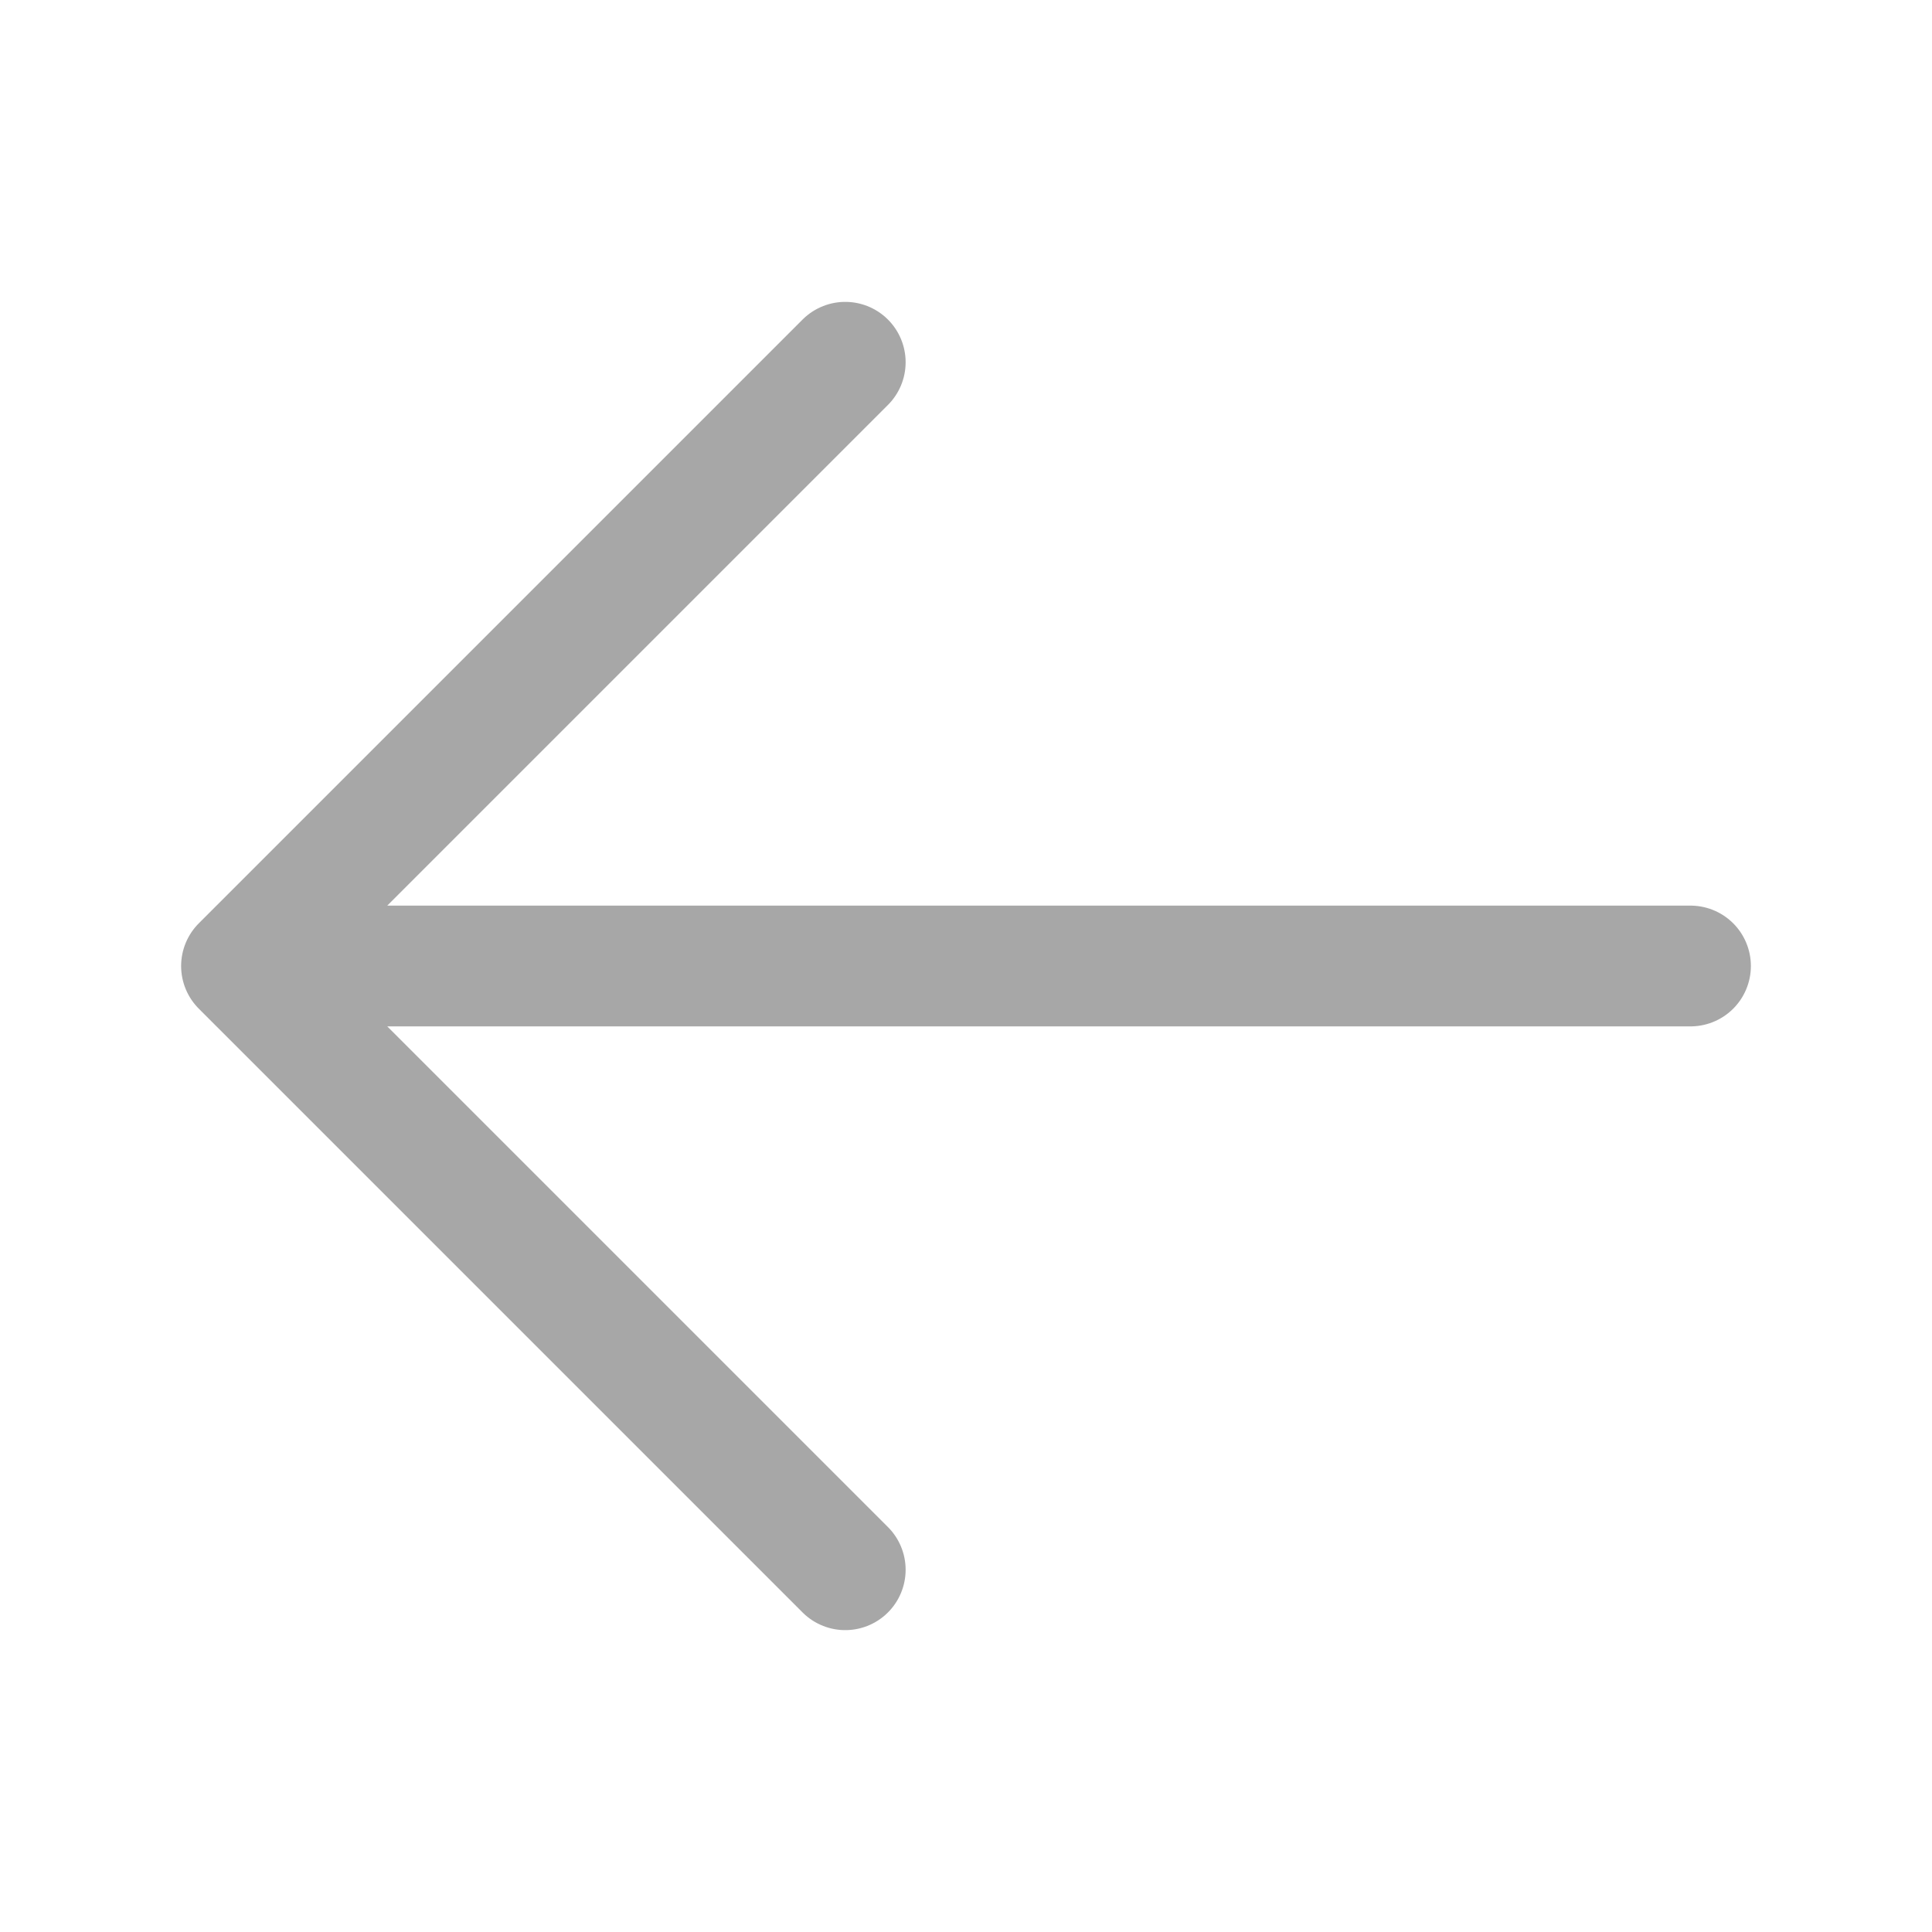
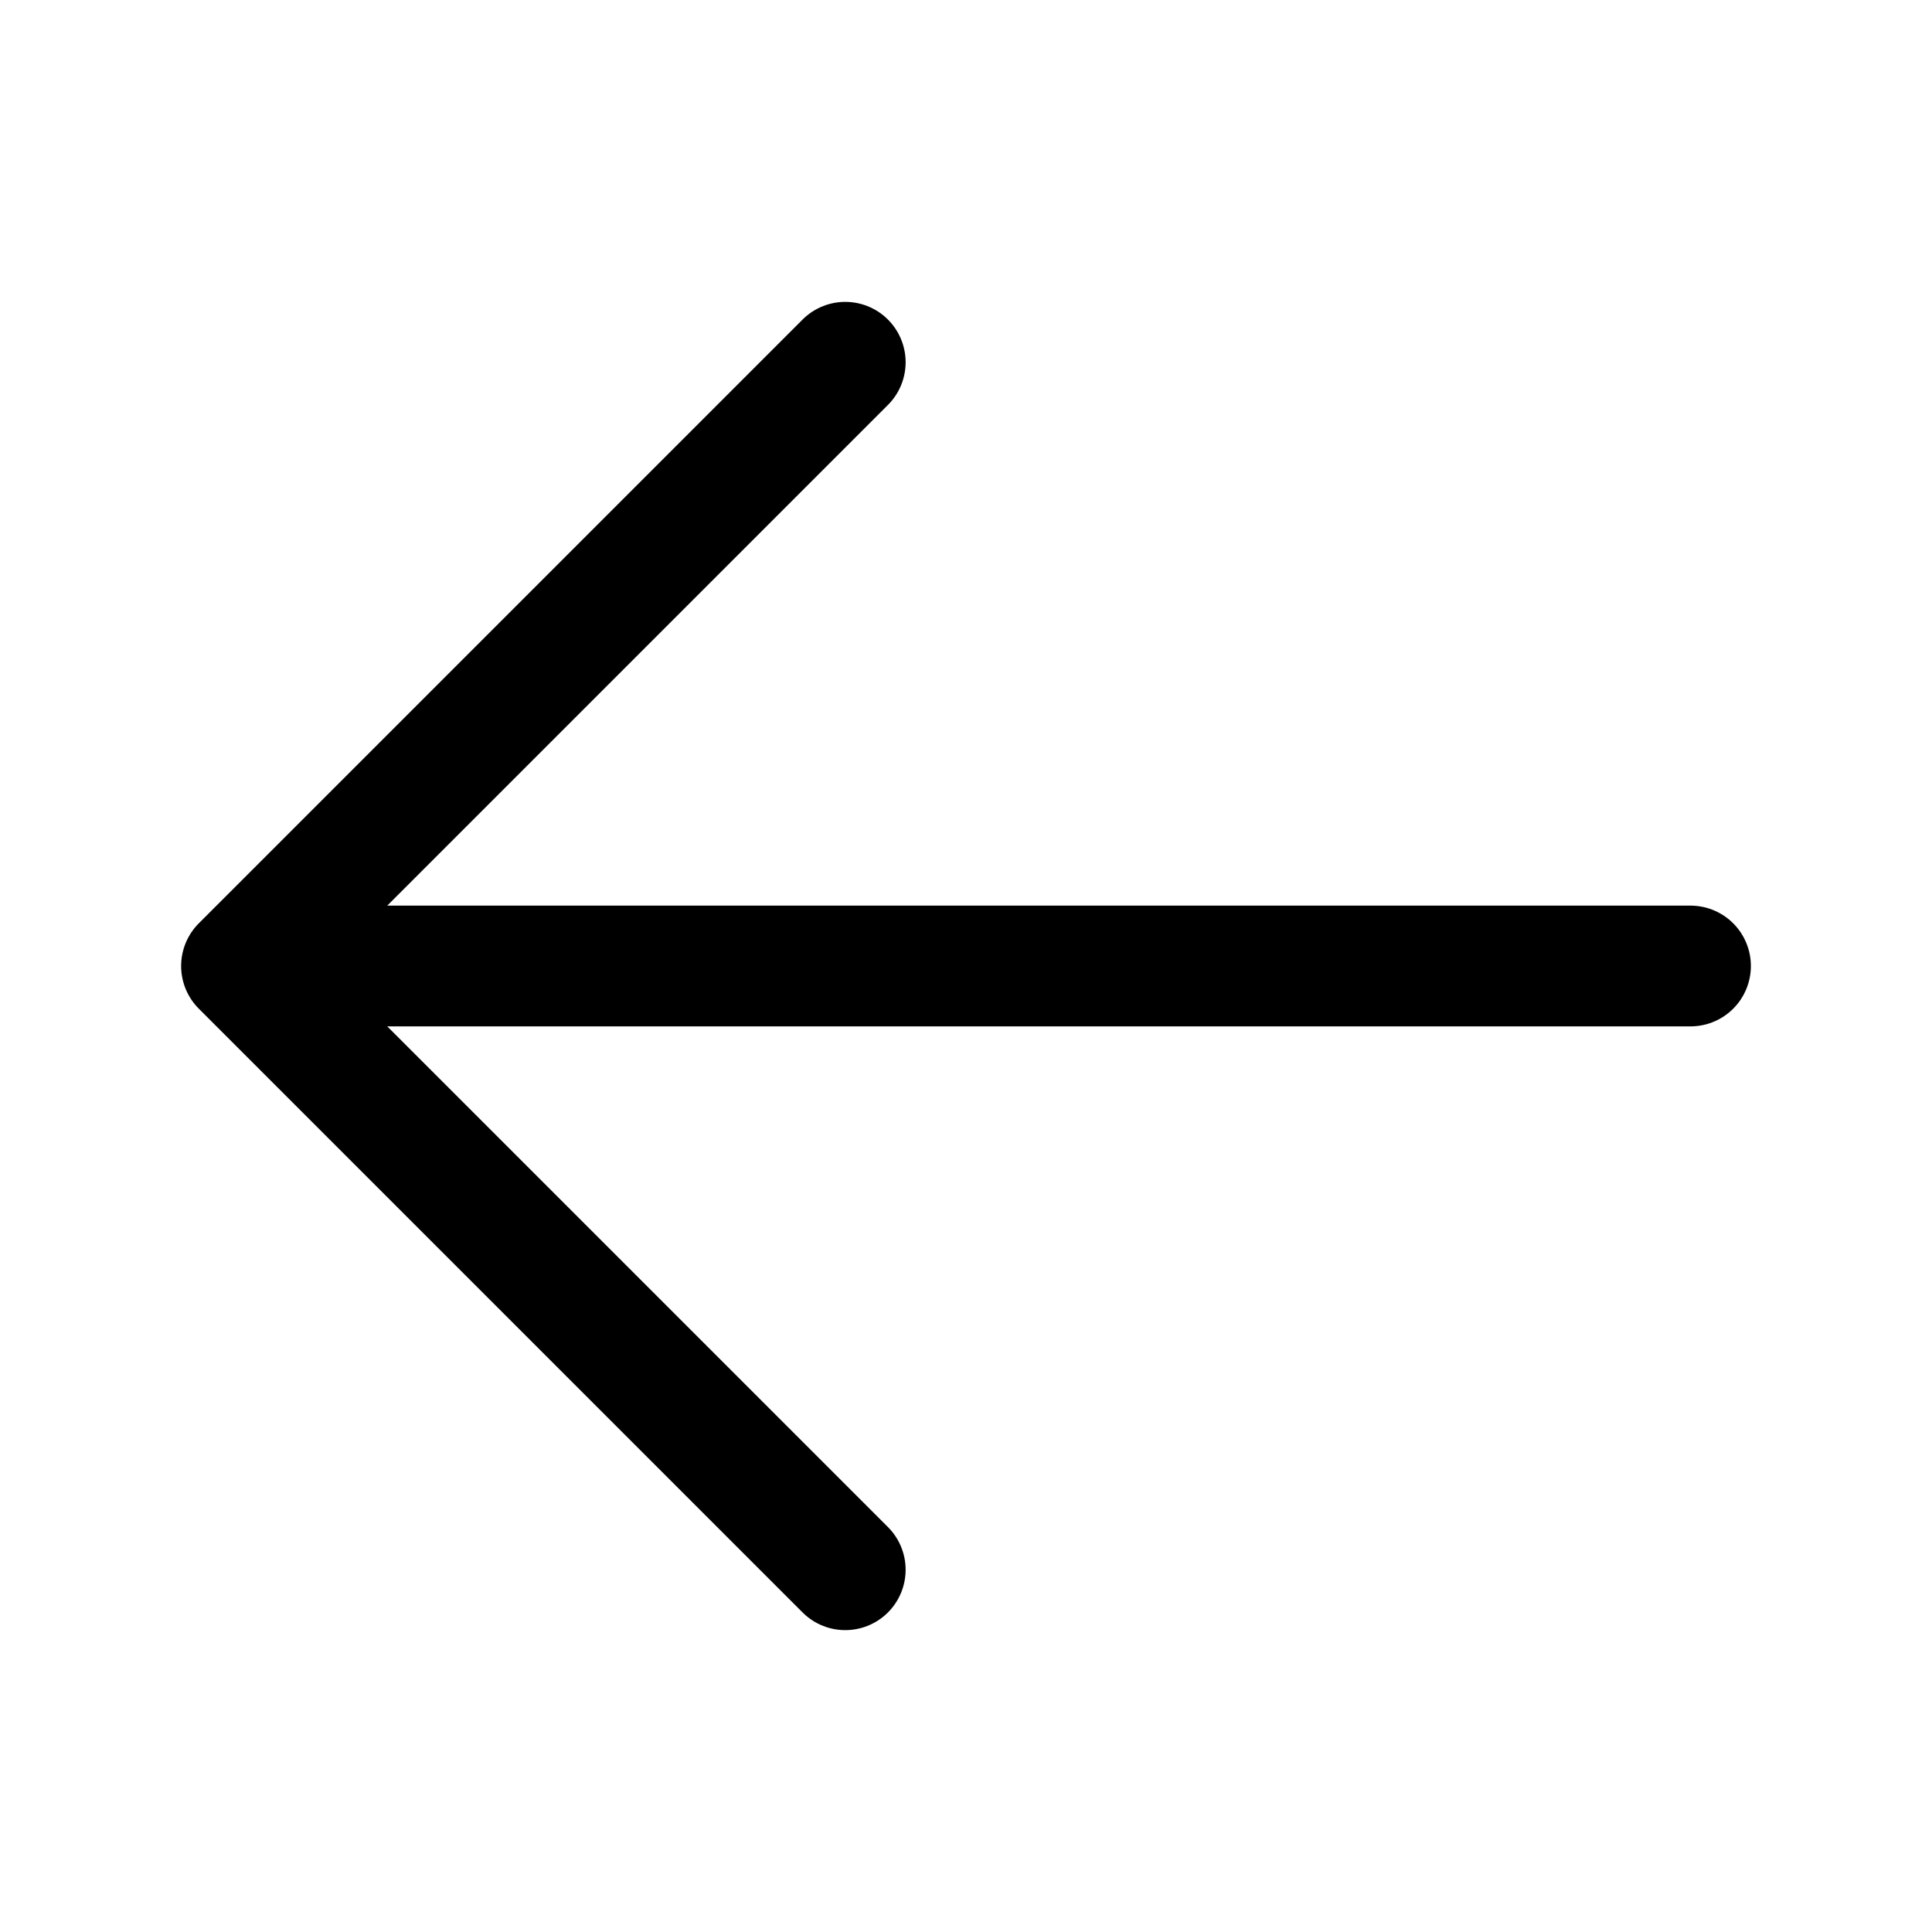
<svg xmlns="http://www.w3.org/2000/svg" width="24" height="24" viewBox="0 0 24 24" fill="none">
-   <path d="M10.5 4.5L3 12L10.5 19.5M3 12H21" stroke="#A7A7A7" stroke-width="1.5" stroke-linecap="round" stroke-linejoin="round" />
+   <path d="M10.5 4.5L3 12L10.5 19.5M3 12H21" stroke="currentColor" stroke-width="1.5" stroke-linecap="round" stroke-linejoin="round" />
</svg>
